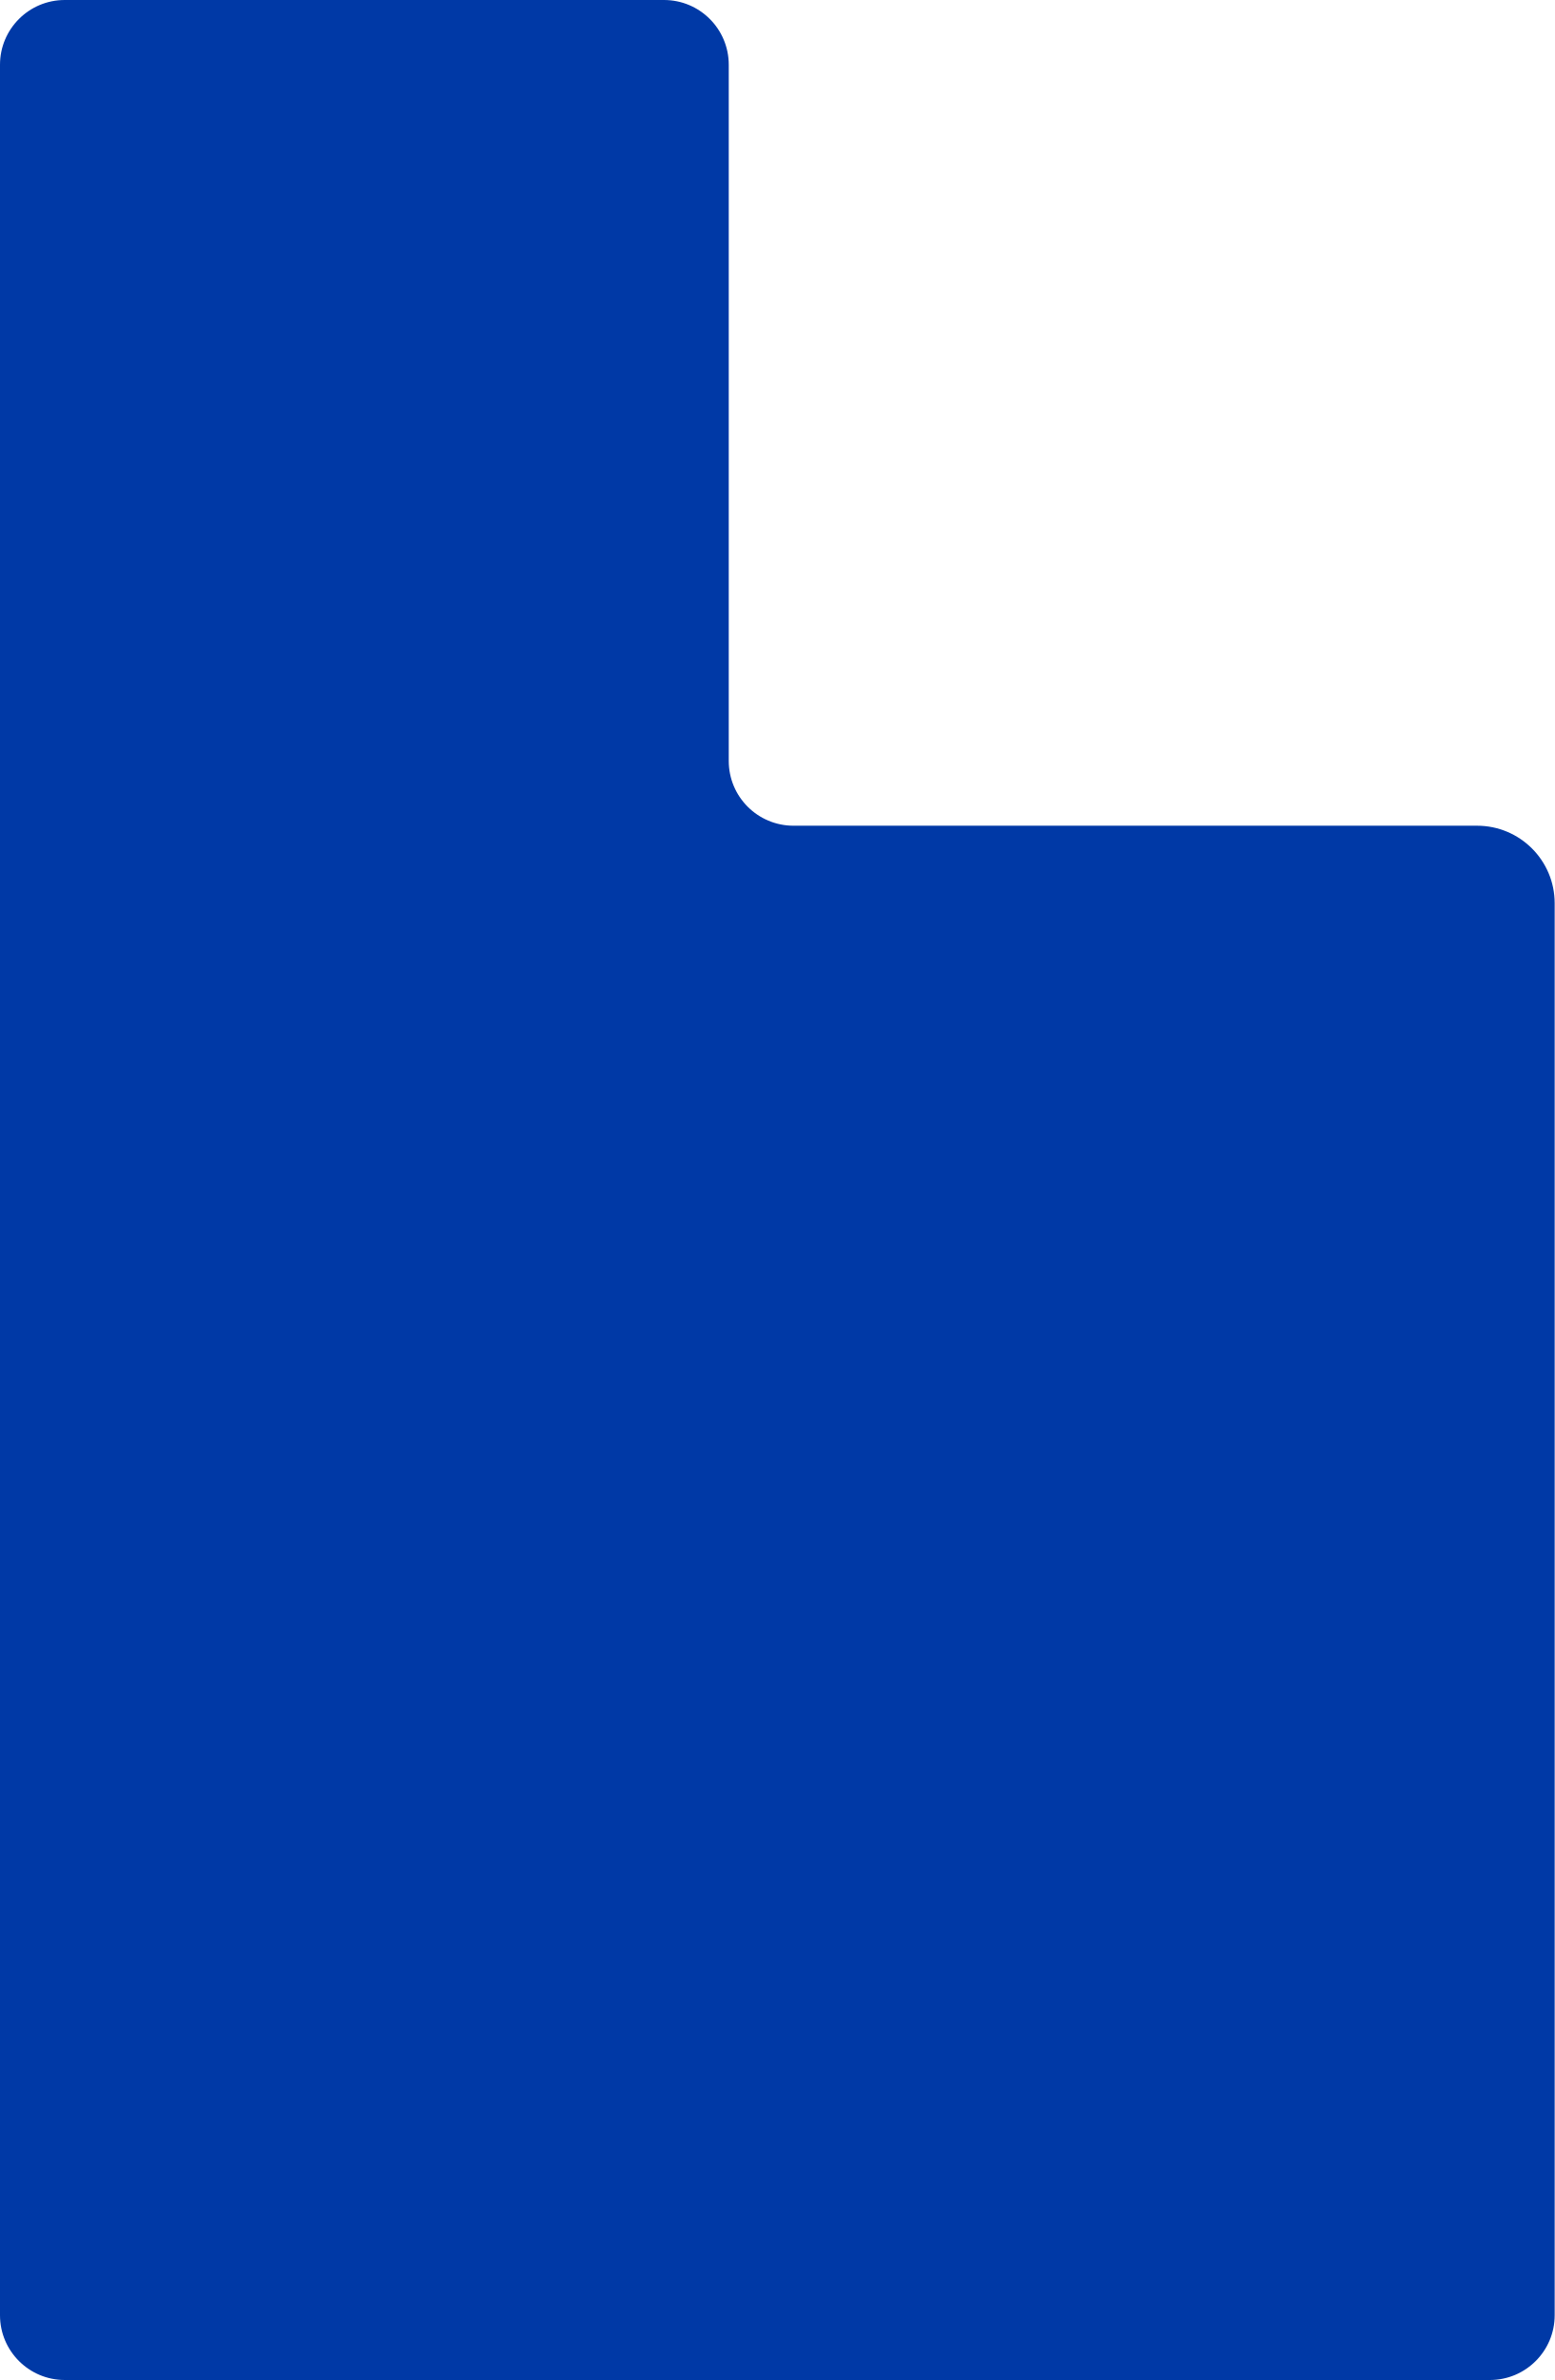
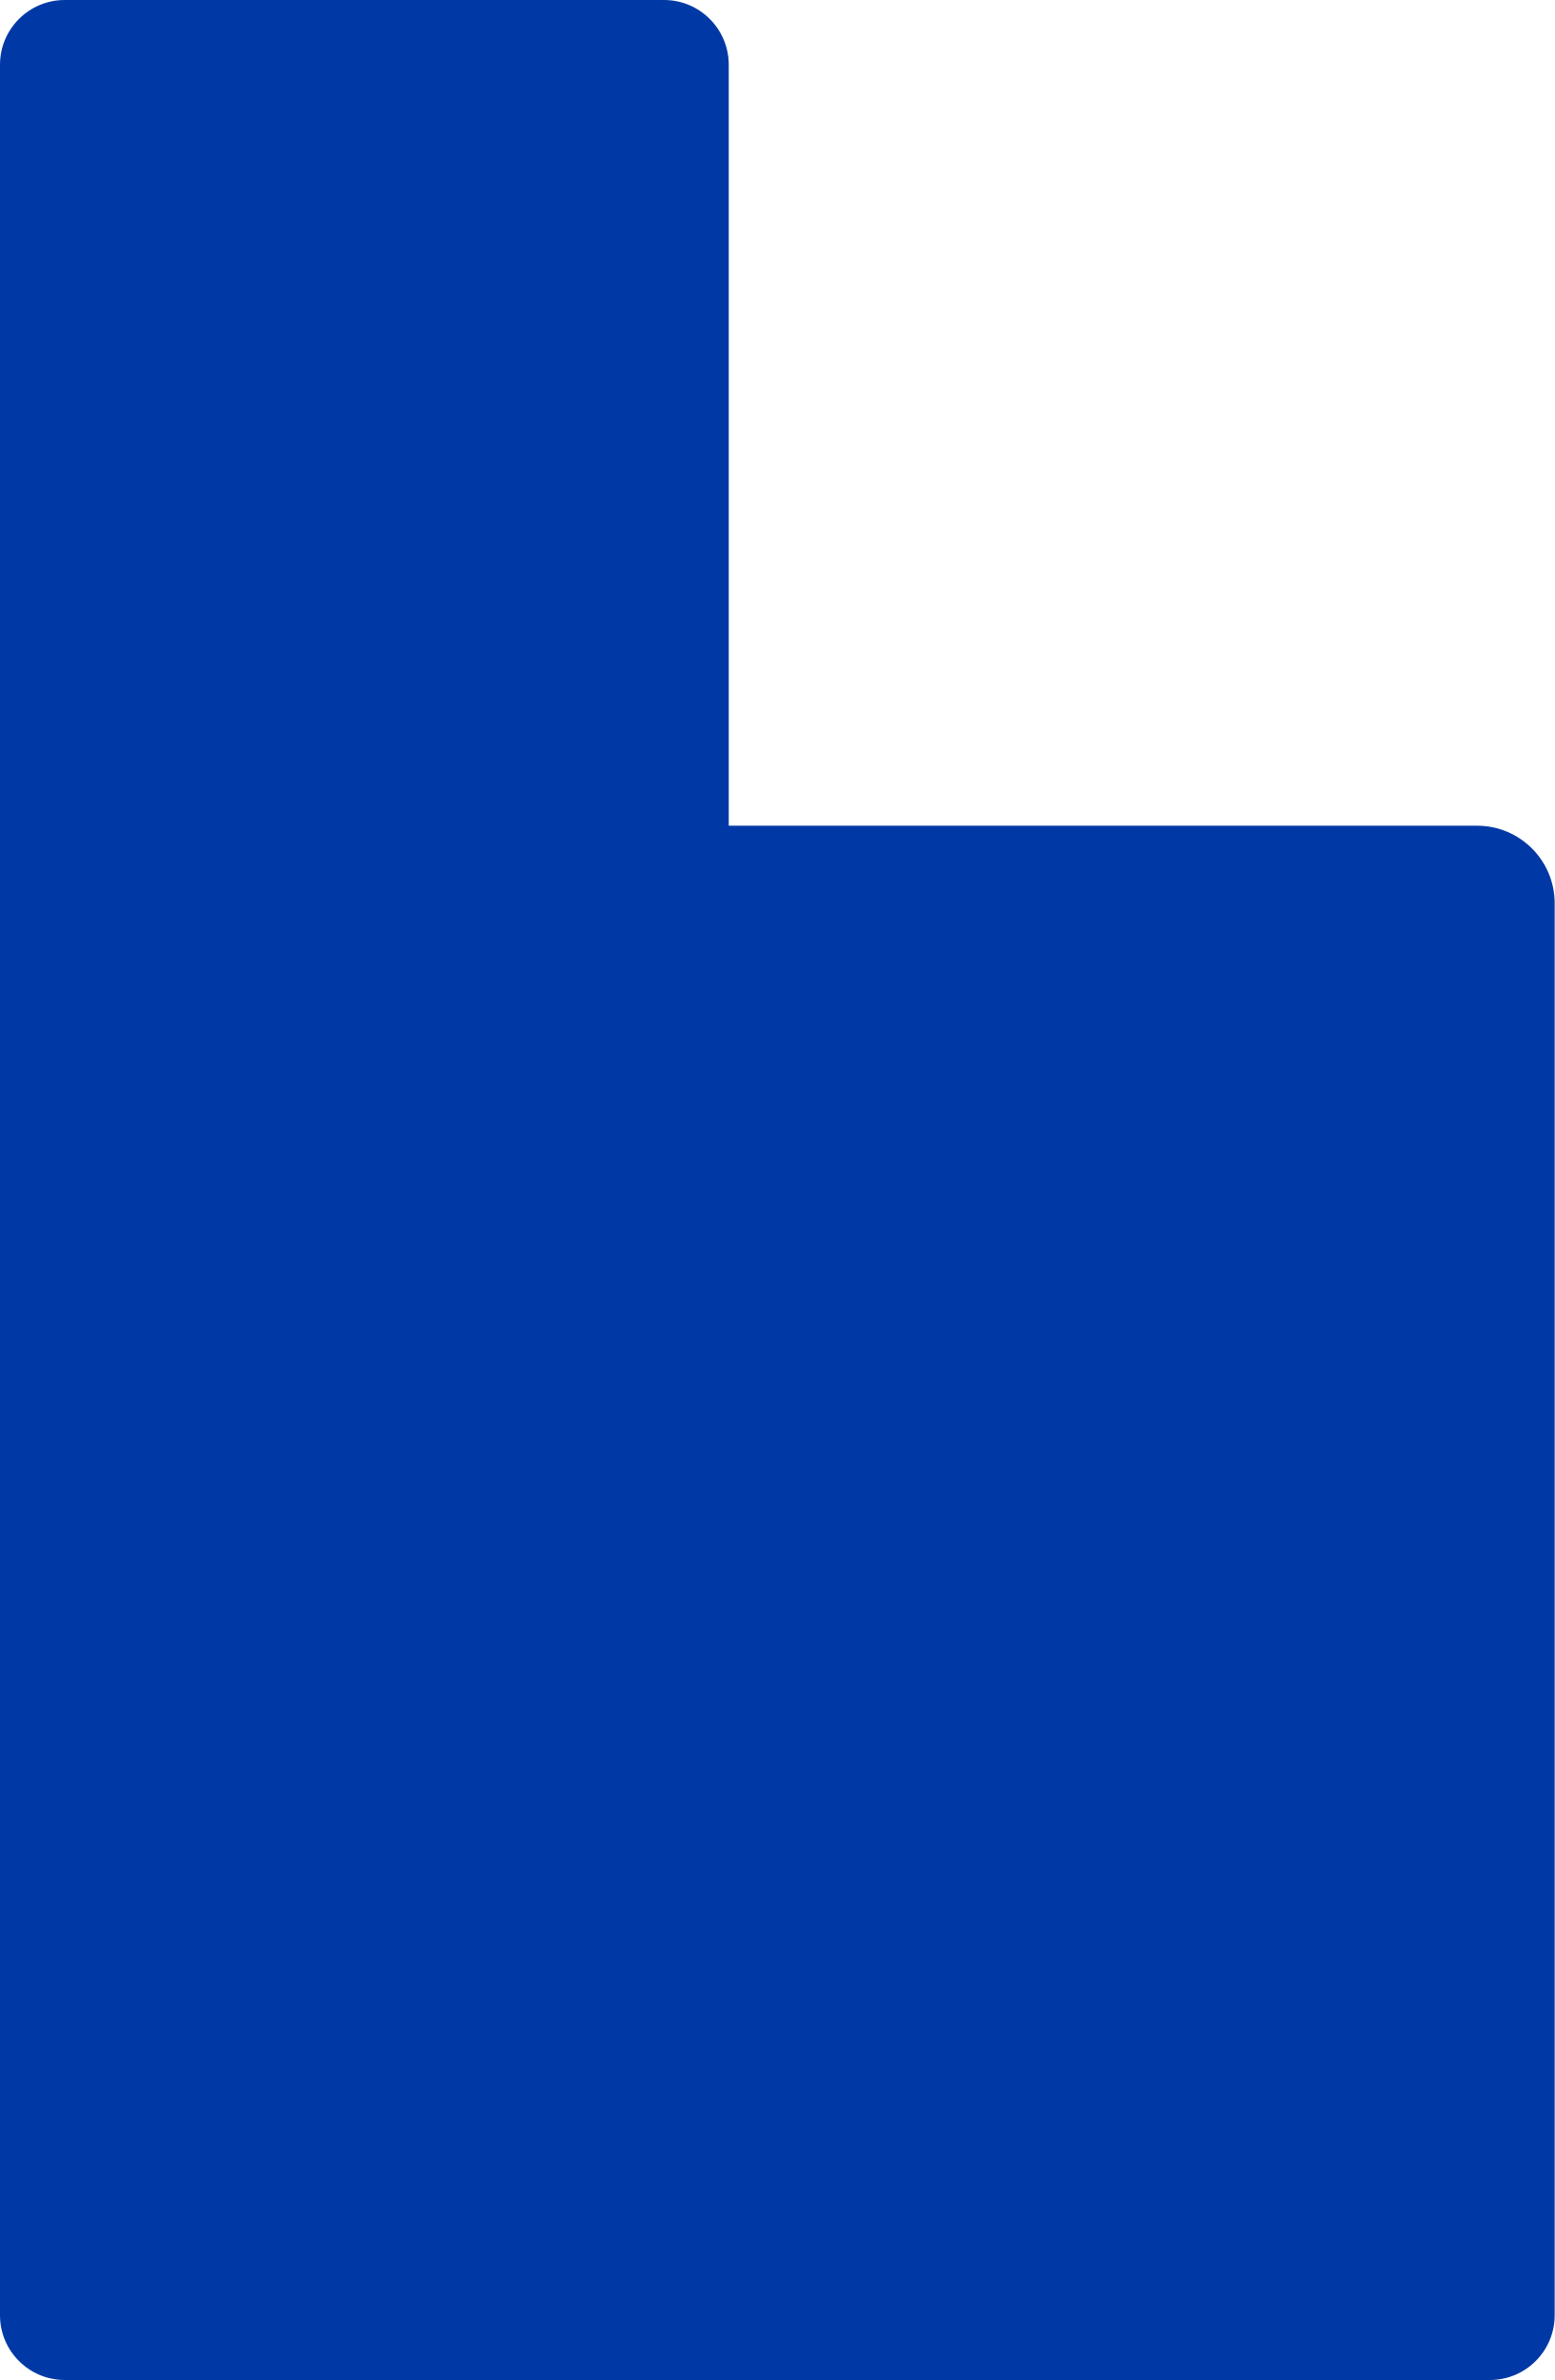
<svg xmlns="http://www.w3.org/2000/svg" id="Layer_1" version="1.1" viewBox="0 0 96 147">
  <defs>
    <style>
      .st0 {
        fill: #0039a6;
      }
    </style>
  </defs>
-   <path class="st0" d="M91.21,51h-42.21c-2.21,0-4-1.79-4-4V4c0-2.21-1.79-4-4-4H4C1.79,0,0,1.79,0,4v139c0,2.21,1.79,4,4,4h88c2.21,0,4-1.79,4-4V55.79c0-2.65-2.15-4.79-4.79-4.79Z" />
+   <path class="st0" d="M91.21,51h-46.21V4c0-2.21-1.79-4-4-4H4C1.79,0,0,1.79,0,4v139c0,2.21,1.79,4,4,4h88c2.21,0,4-1.79,4-4V55.79c0-2.65-2.15-4.79-4.79-4.79Z" />
</svg>
